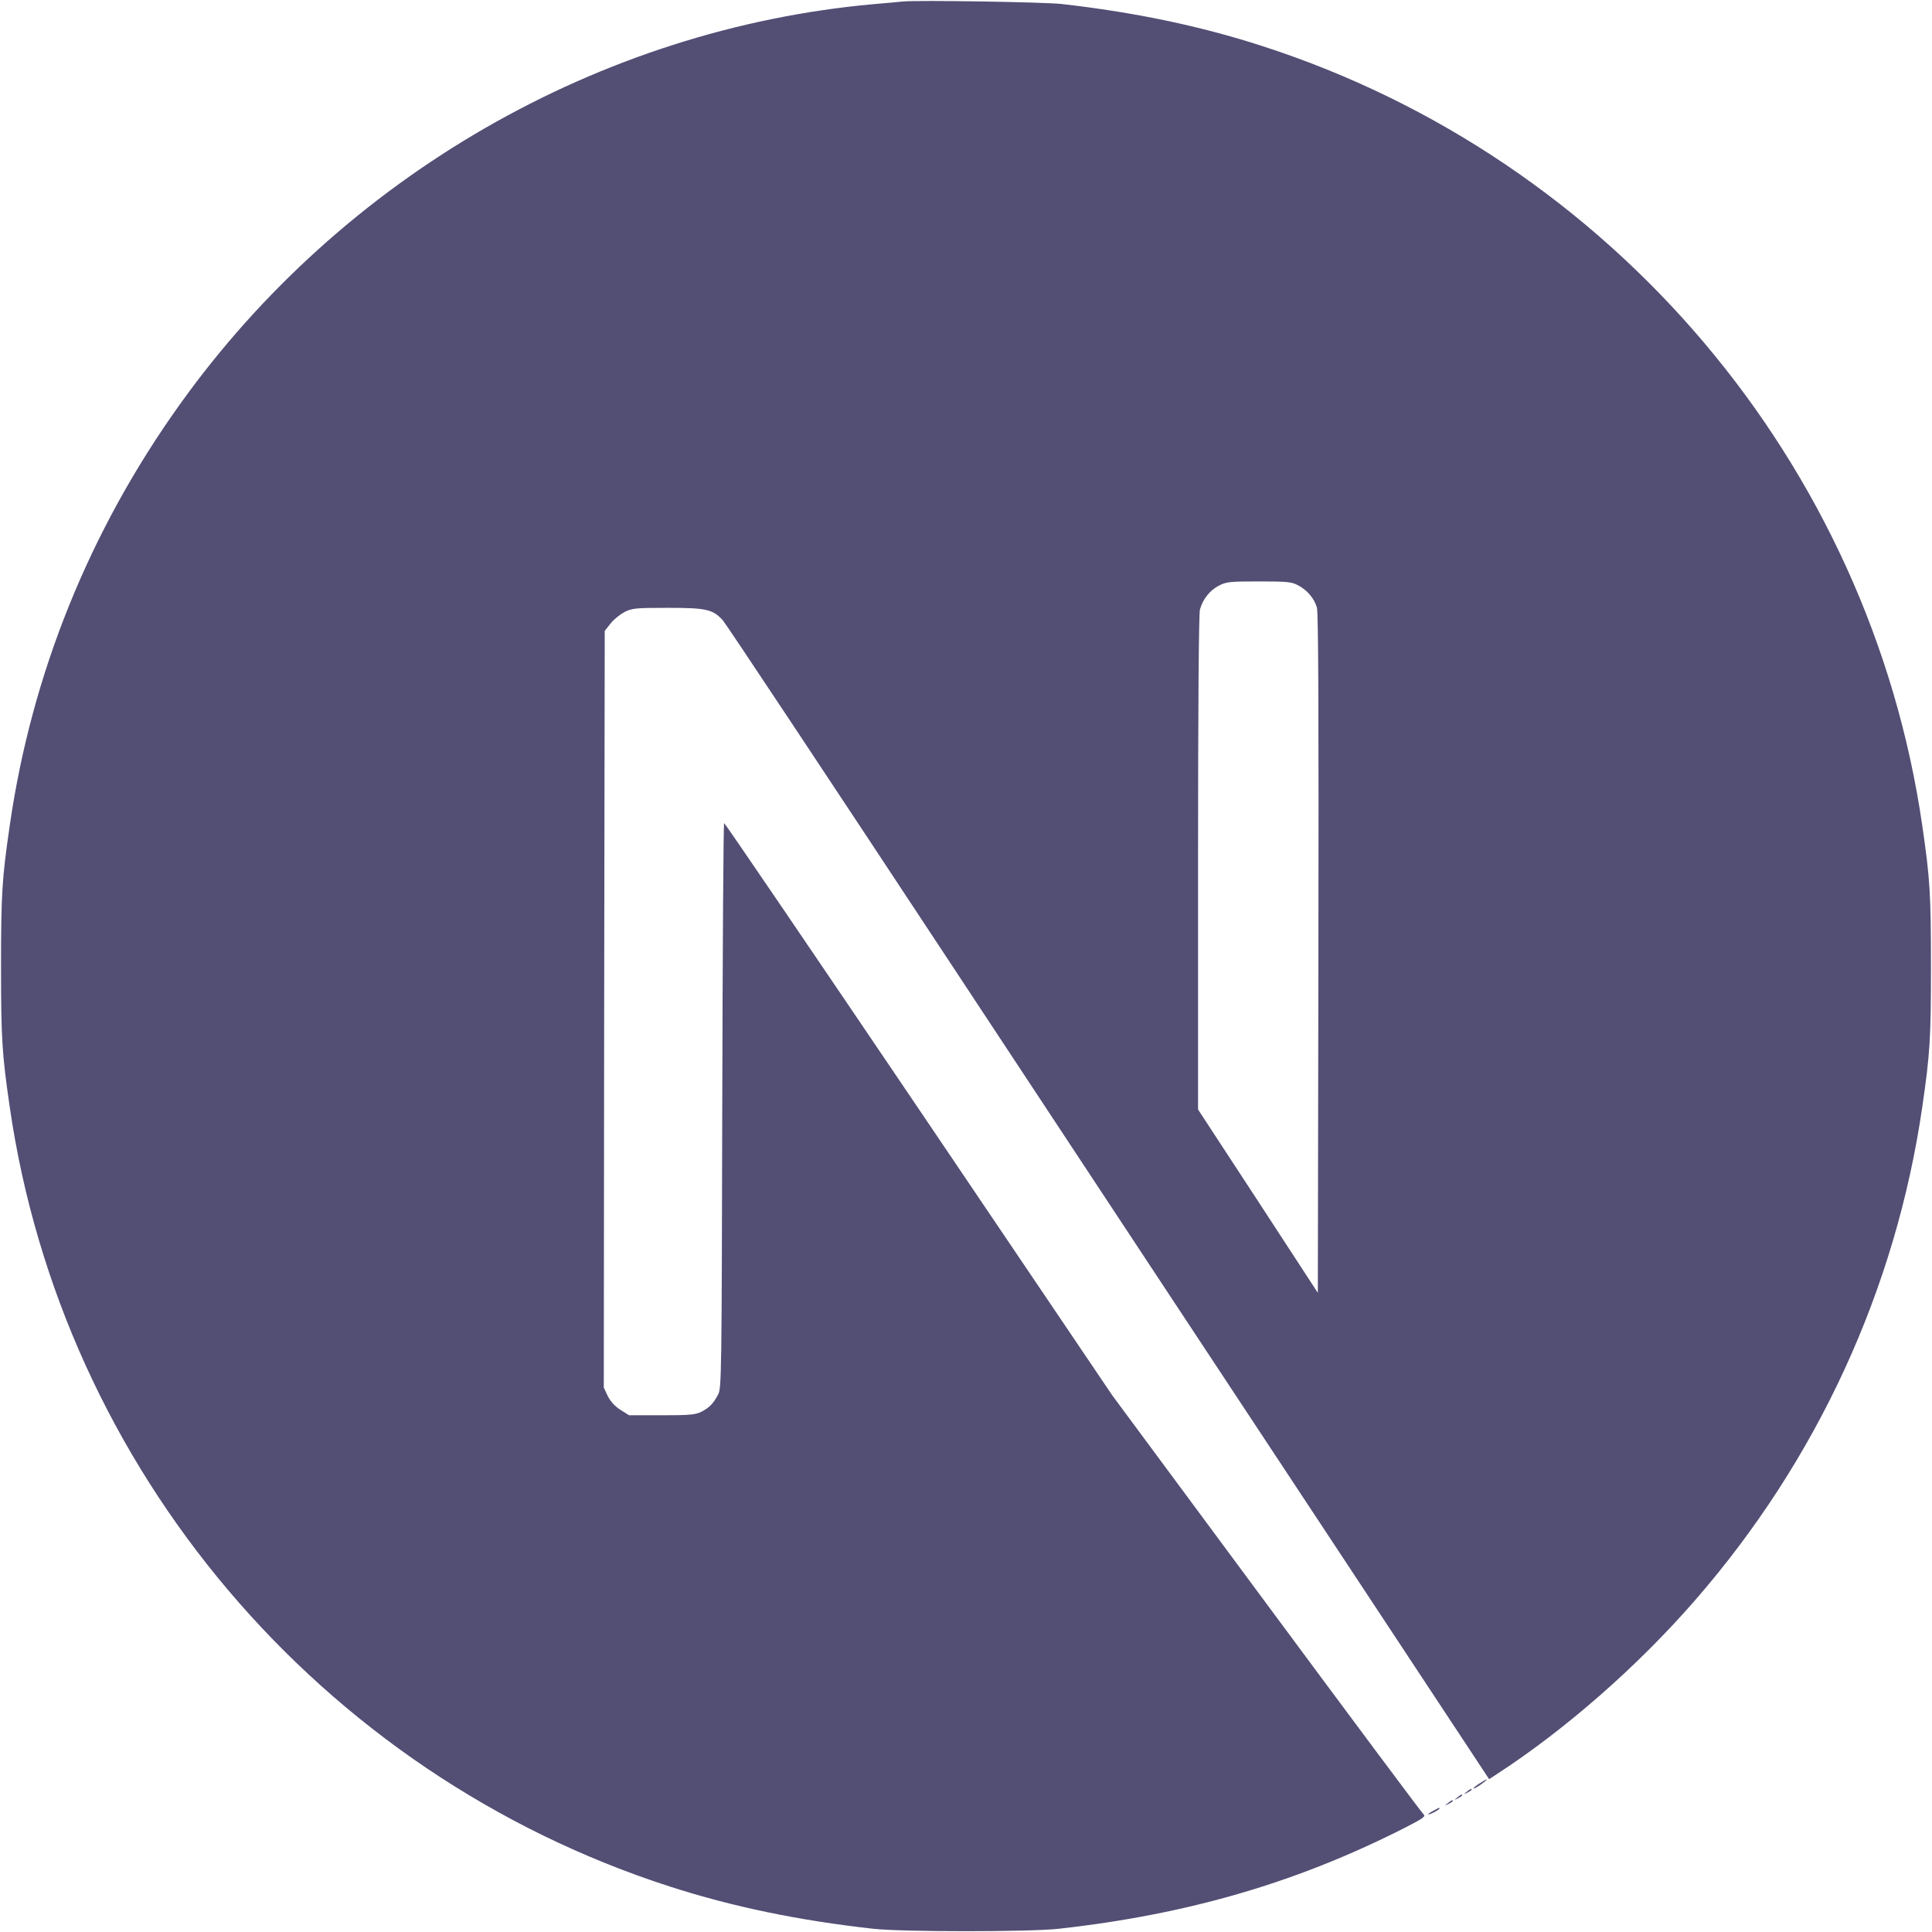
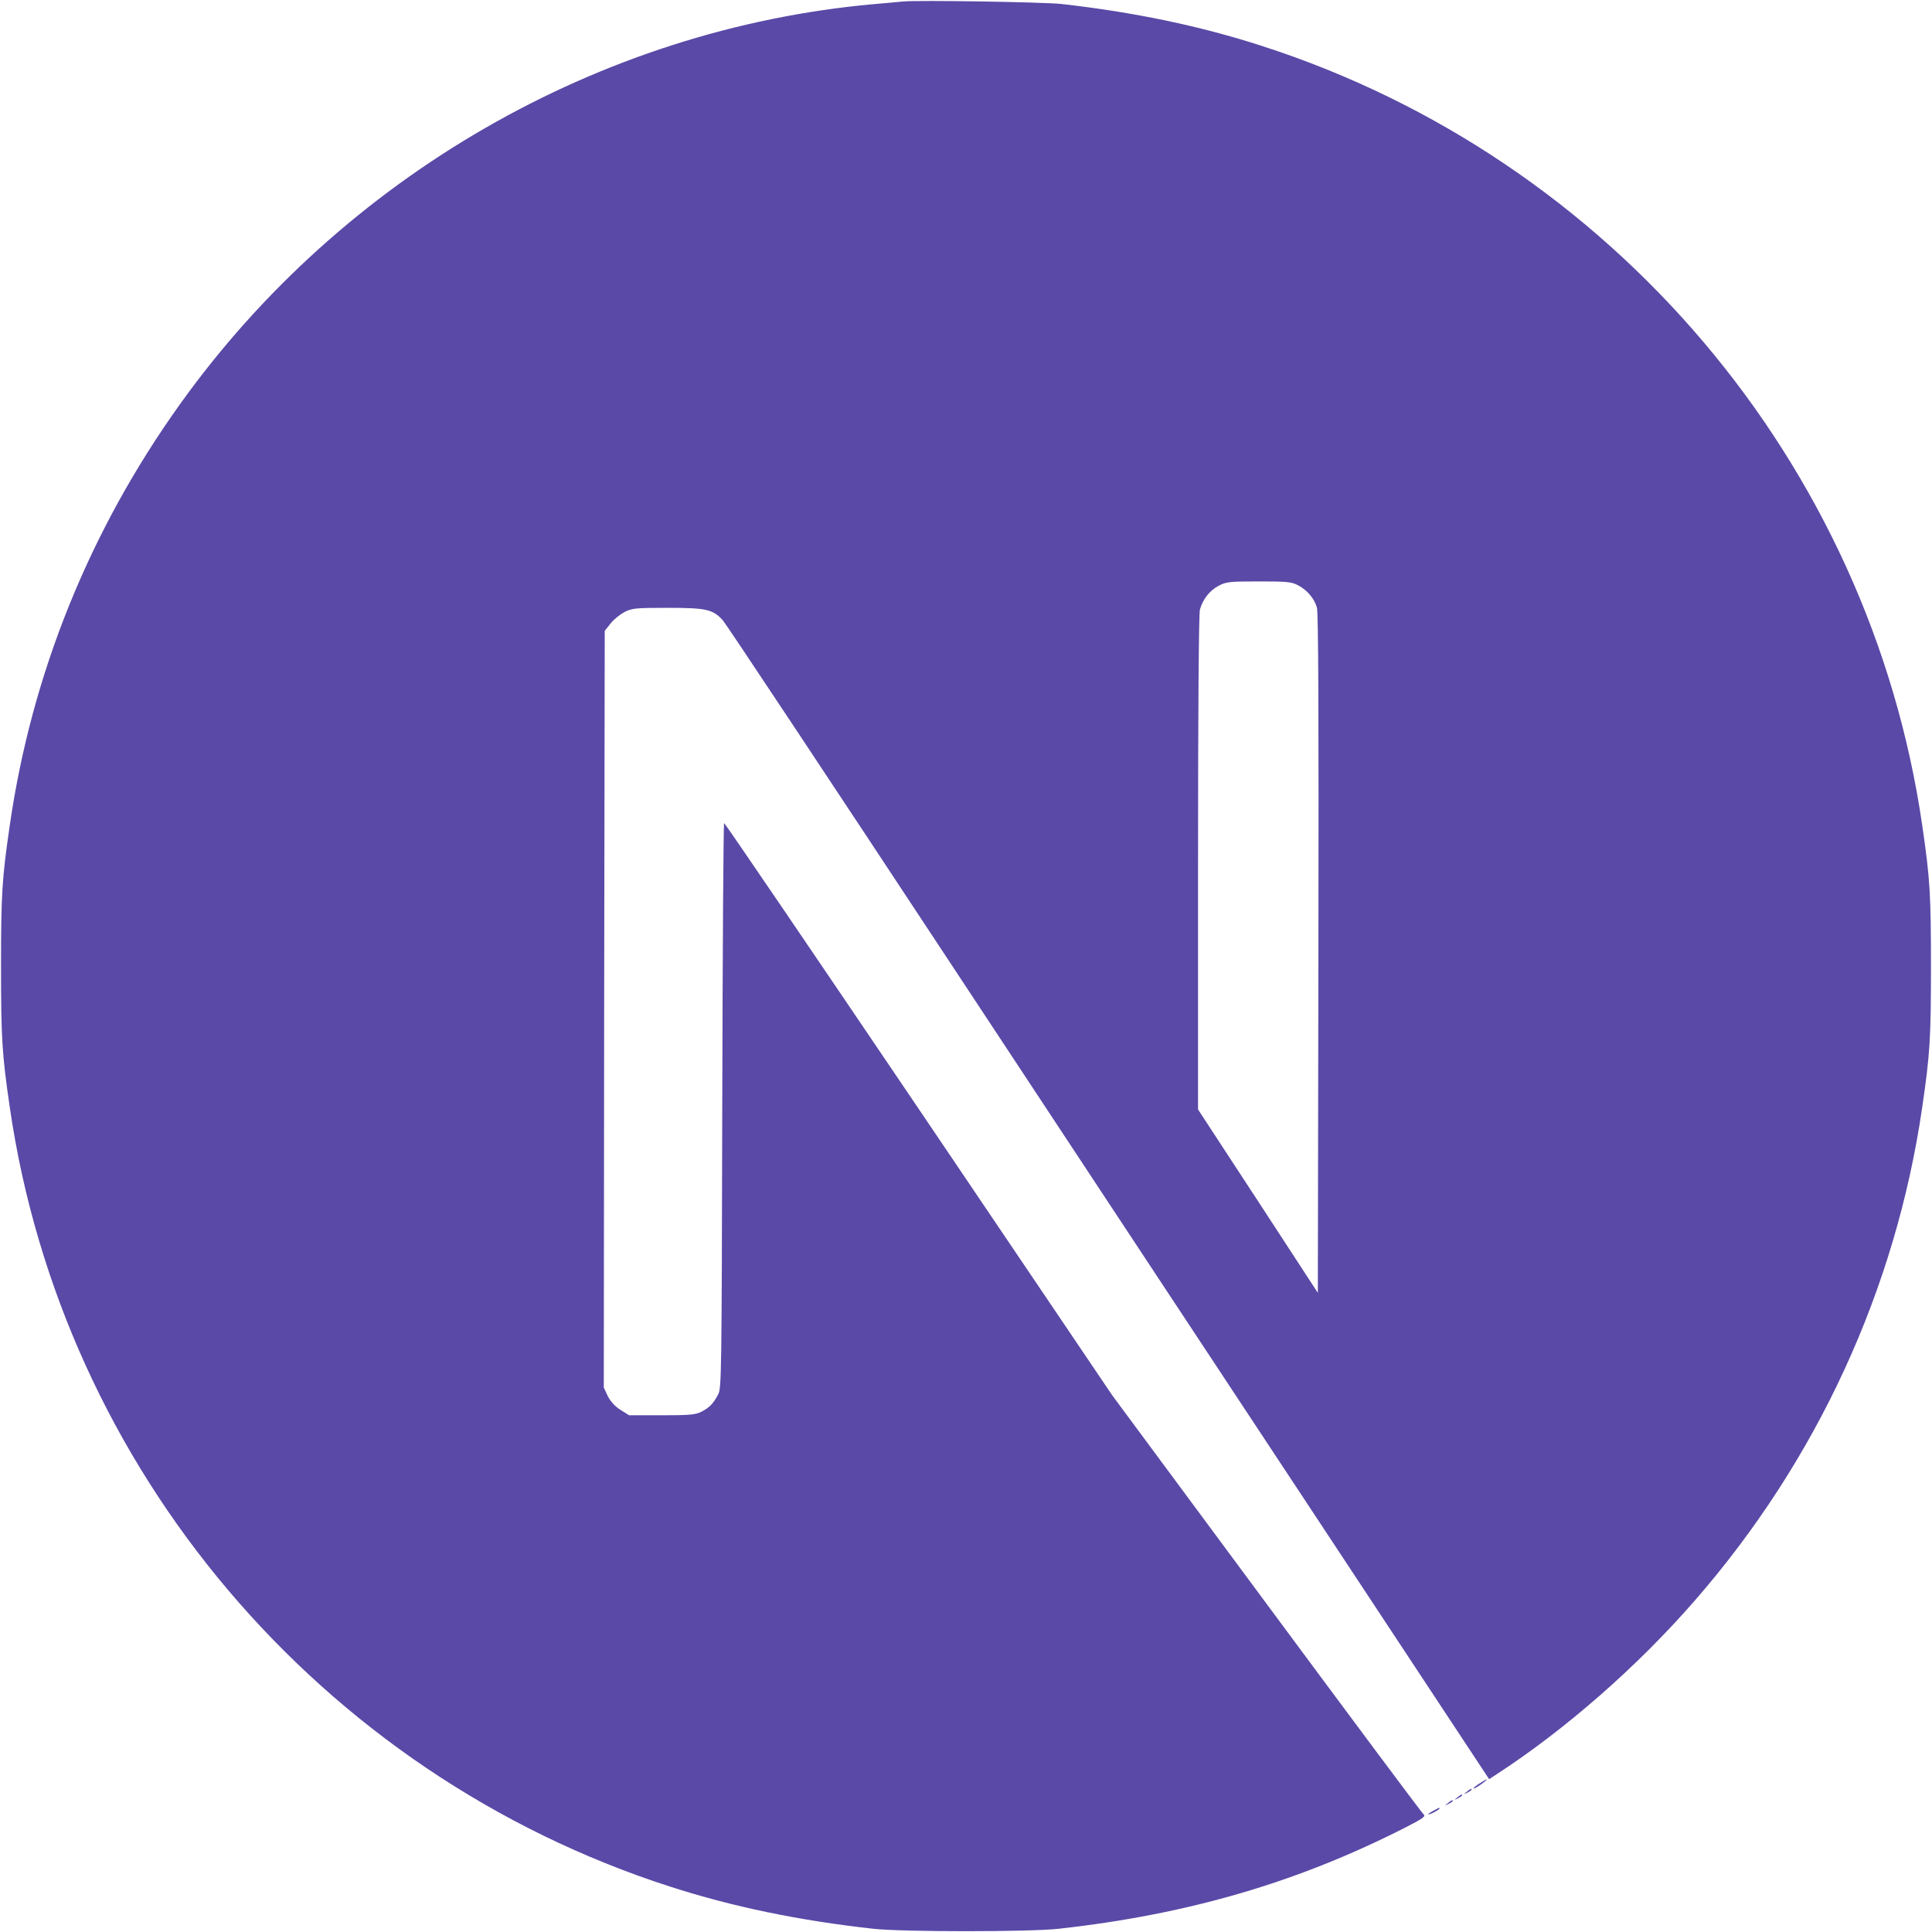
- <svg xmlns="http://www.w3.org/2000/svg" height="1024pt" fill="#524E74" viewBox=".5 -.2 1023 1024.1" width="1024pt">
+ <svg xmlns="http://www.w3.org/2000/svg" height="1024pt" fill="#5a49a7" viewBox=".5 -.2 1023 1024.1" width="1024pt">
  <path d="m478.5.6c-2.2.2-9.2.9-15.5 1.4-145.3 13.1-281.4 91.5-367.6 212-48 67-78.7 143-90.3 223.5-4.1 28.1-4.6 36.4-4.6 74.5s.5 46.4 4.6 74.5c27.8 192.1 164.5 353.5 349.9 413.3 33.2 10.7 68.2 18 108 22.4 15.5 1.7 82.5 1.7 98 0 68.7-7.6 126.9-24.6 184.3-53.9 8.8-4.5 10.5-5.7 9.3-6.7-.8-.6-38.3-50.9-83.3-111.7l-81.8-110.5-102.5-151.7c-56.4-83.4-102.8-151.6-103.2-151.6-.4-.1-.8 67.3-1 149.6-.3 144.1-.4 149.9-2.2 153.3-2.6 4.9-4.6 6.9-8.8 9.1-3.2 1.6-6 1.9-21.1 1.9h-17.3l-4.6-2.9c-3-1.9-5.2-4.4-6.7-7.3l-2.1-4.5.2-200.5.3-200.6 3.1-3.9c1.6-2.1 5-4.8 7.4-6.1 4.1-2 5.7-2.2 23-2.2 20.4 0 23.8.8 29.1 6.6 1.5 1.6 57 85.2 123.4 185.9s157.2 238.2 201.8 305.7l81 122.7 4.1-2.7c36.3-23.6 74.7-57.2 105.1-92.2 64.7-74.3 106.4-164.9 120.4-261.5 4.1-28.1 4.6-36.4 4.6-74.5s-.5-46.4-4.6-74.5c-27.8-192.1-164.5-353.5-349.9-413.3-32.7-10.6-67.5-17.9-106.5-22.3-9.6-1-75.7-2.1-84-1.3zm209.4 309.4c4.8 2.4 8.7 7 10.1 11.8.8 2.6 1 58.2.8 183.5l-.3 179.8-31.7-48.6-31.8-48.6v-130.7c0-84.5.4-132 1-134.3 1.6-5.6 5.1-10 9.9-12.6 4.1-2.1 5.6-2.3 21.3-2.3 14.8 0 17.4.2 20.7 2z" />
  <path d="m784.3 945.1c-3.5 2.2-4.6 3.7-1.5 2 2.2-1.3 5.8-4 5.2-4.1-.3 0-2 1-3.7 2.1zm-6.9 4.5c-1.8 1.4-1.8 1.5.4.4 1.2-.6 2.2-1.3 2.2-1.5 0-.8-.5-.6-2.6 1.1zm-5 3c-1.8 1.4-1.8 1.5.4.4 1.2-.6 2.2-1.3 2.2-1.5 0-.8-.5-.6-2.6 1.1zm-5 3c-1.8 1.4-1.8 1.5.4.4 1.2-.6 2.2-1.3 2.2-1.5 0-.8-.5-.6-2.6 1.1zm-7.6 4c-3.8 2-3.6 2.8.2.9 1.7-.9 3-1.8 3-2 0-.7-.1-.6-3.2 1.1z" />
</svg>
